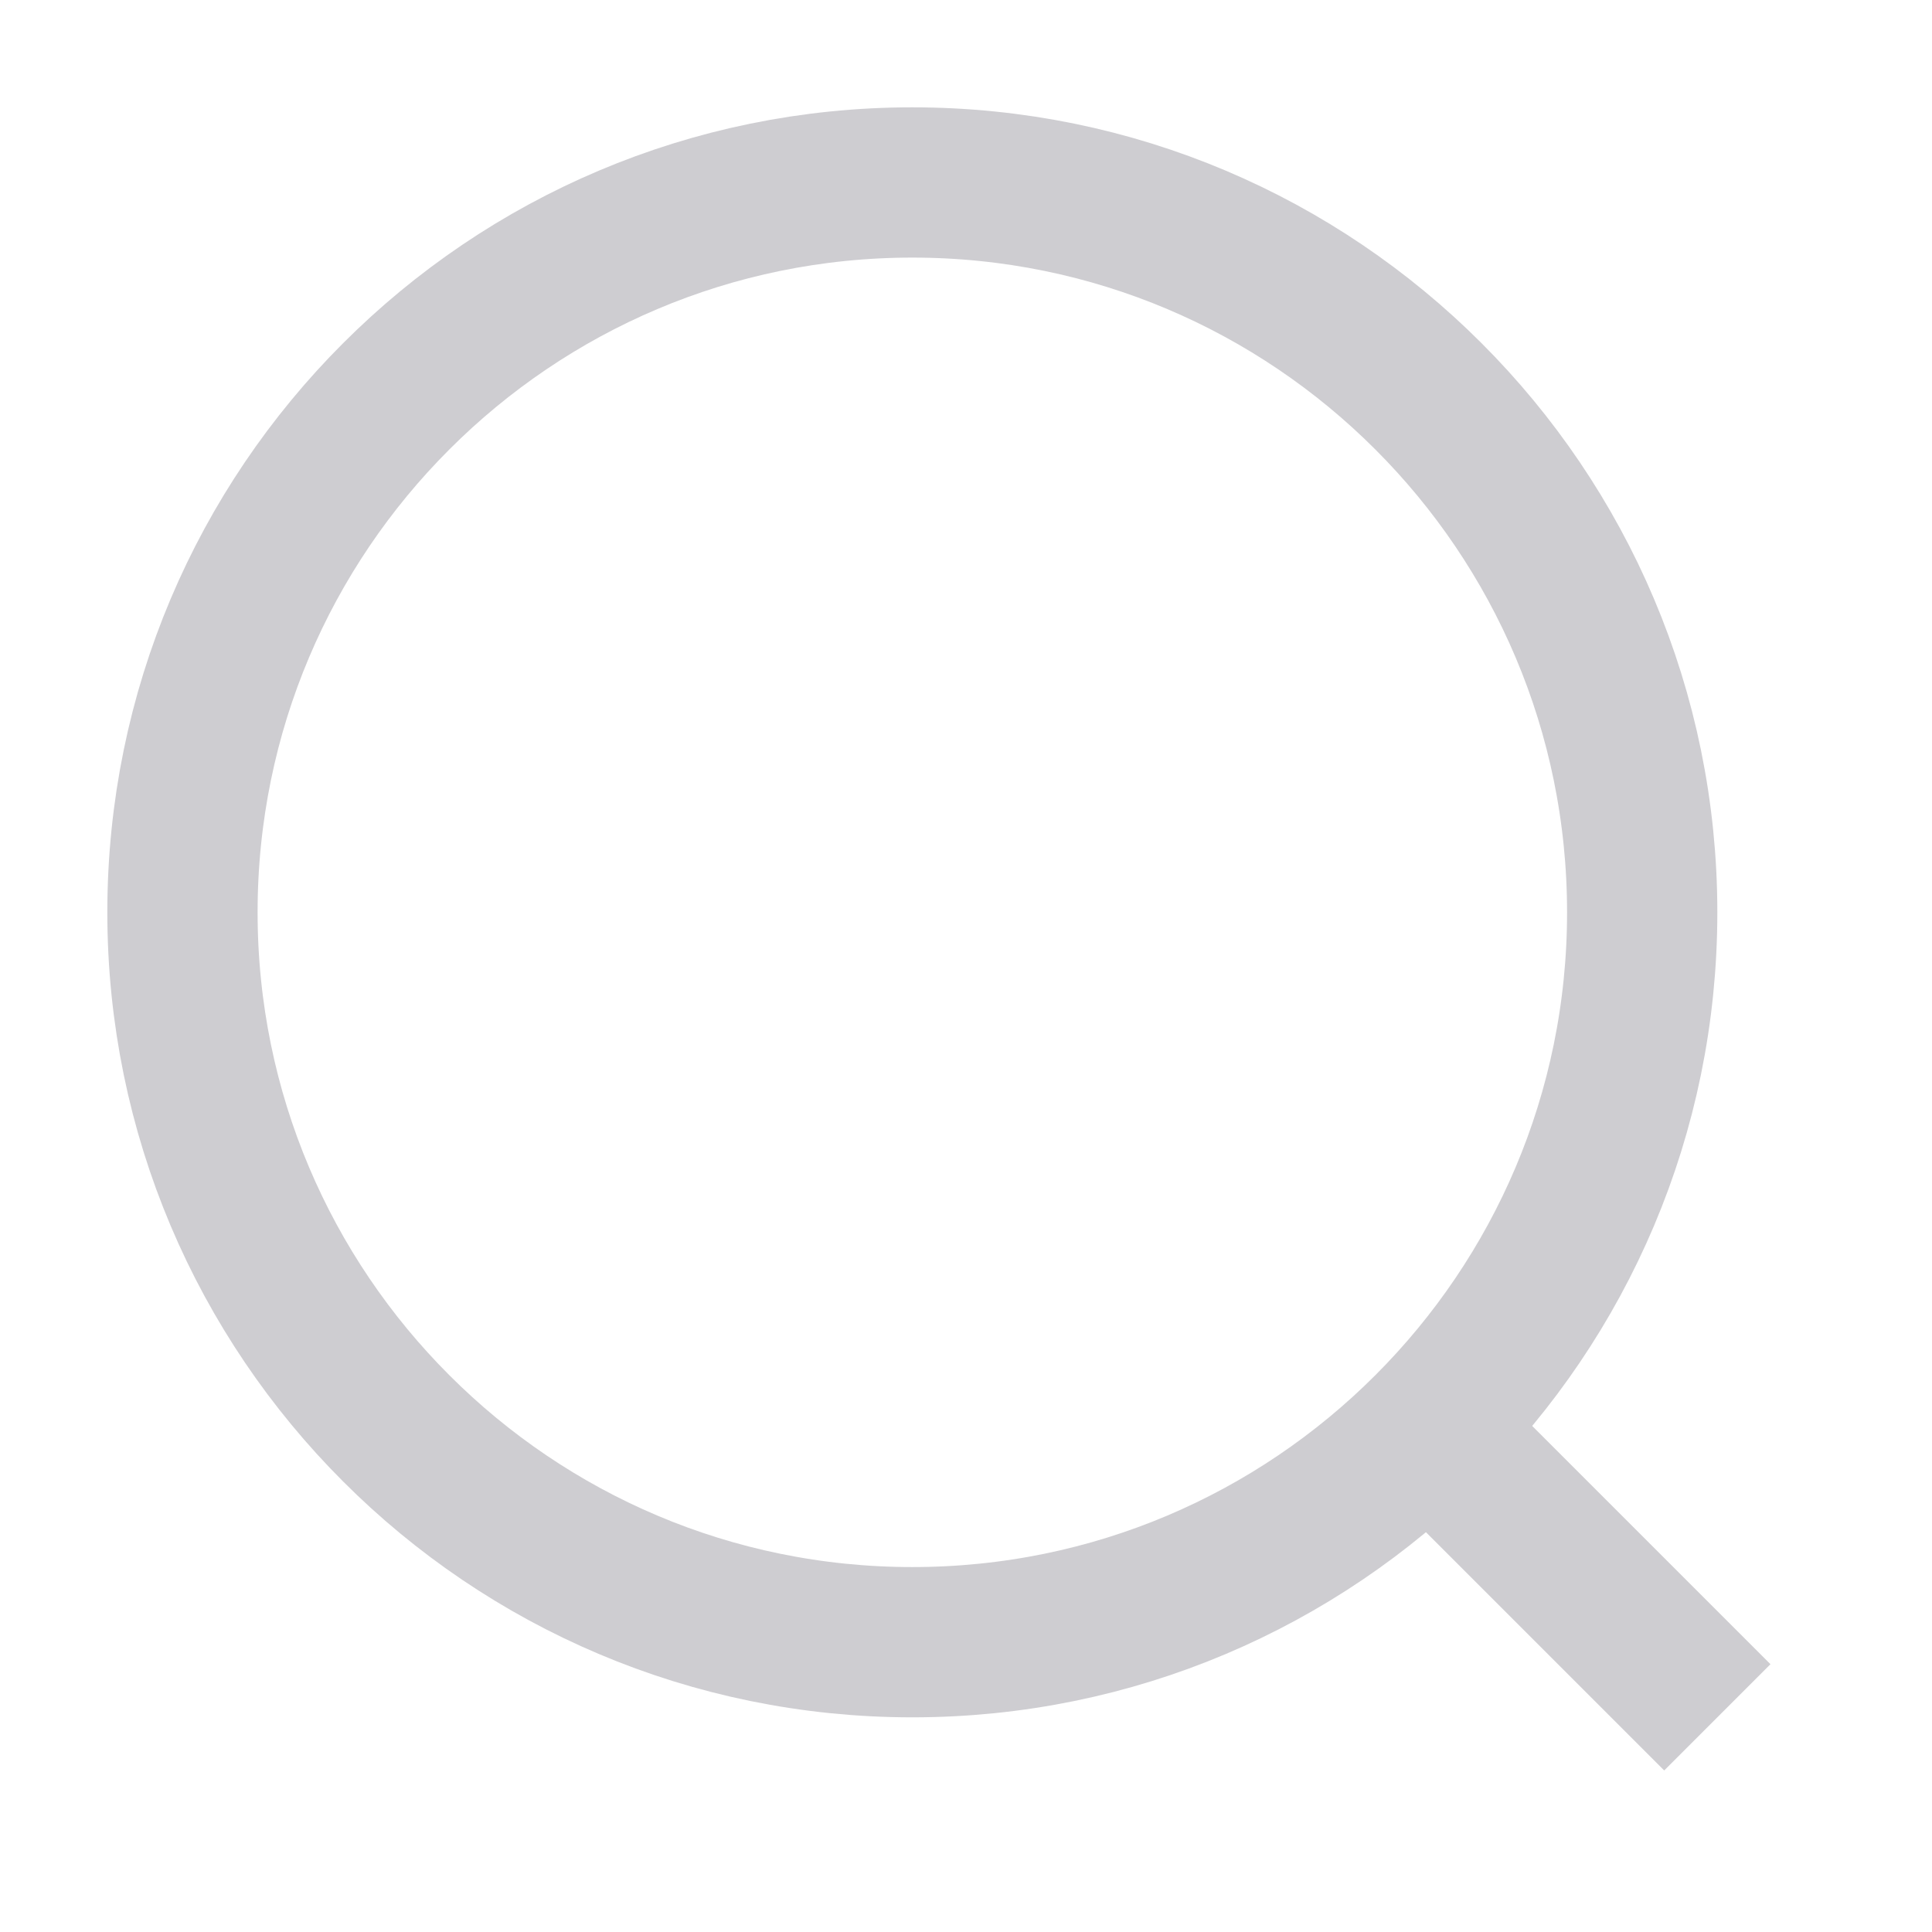
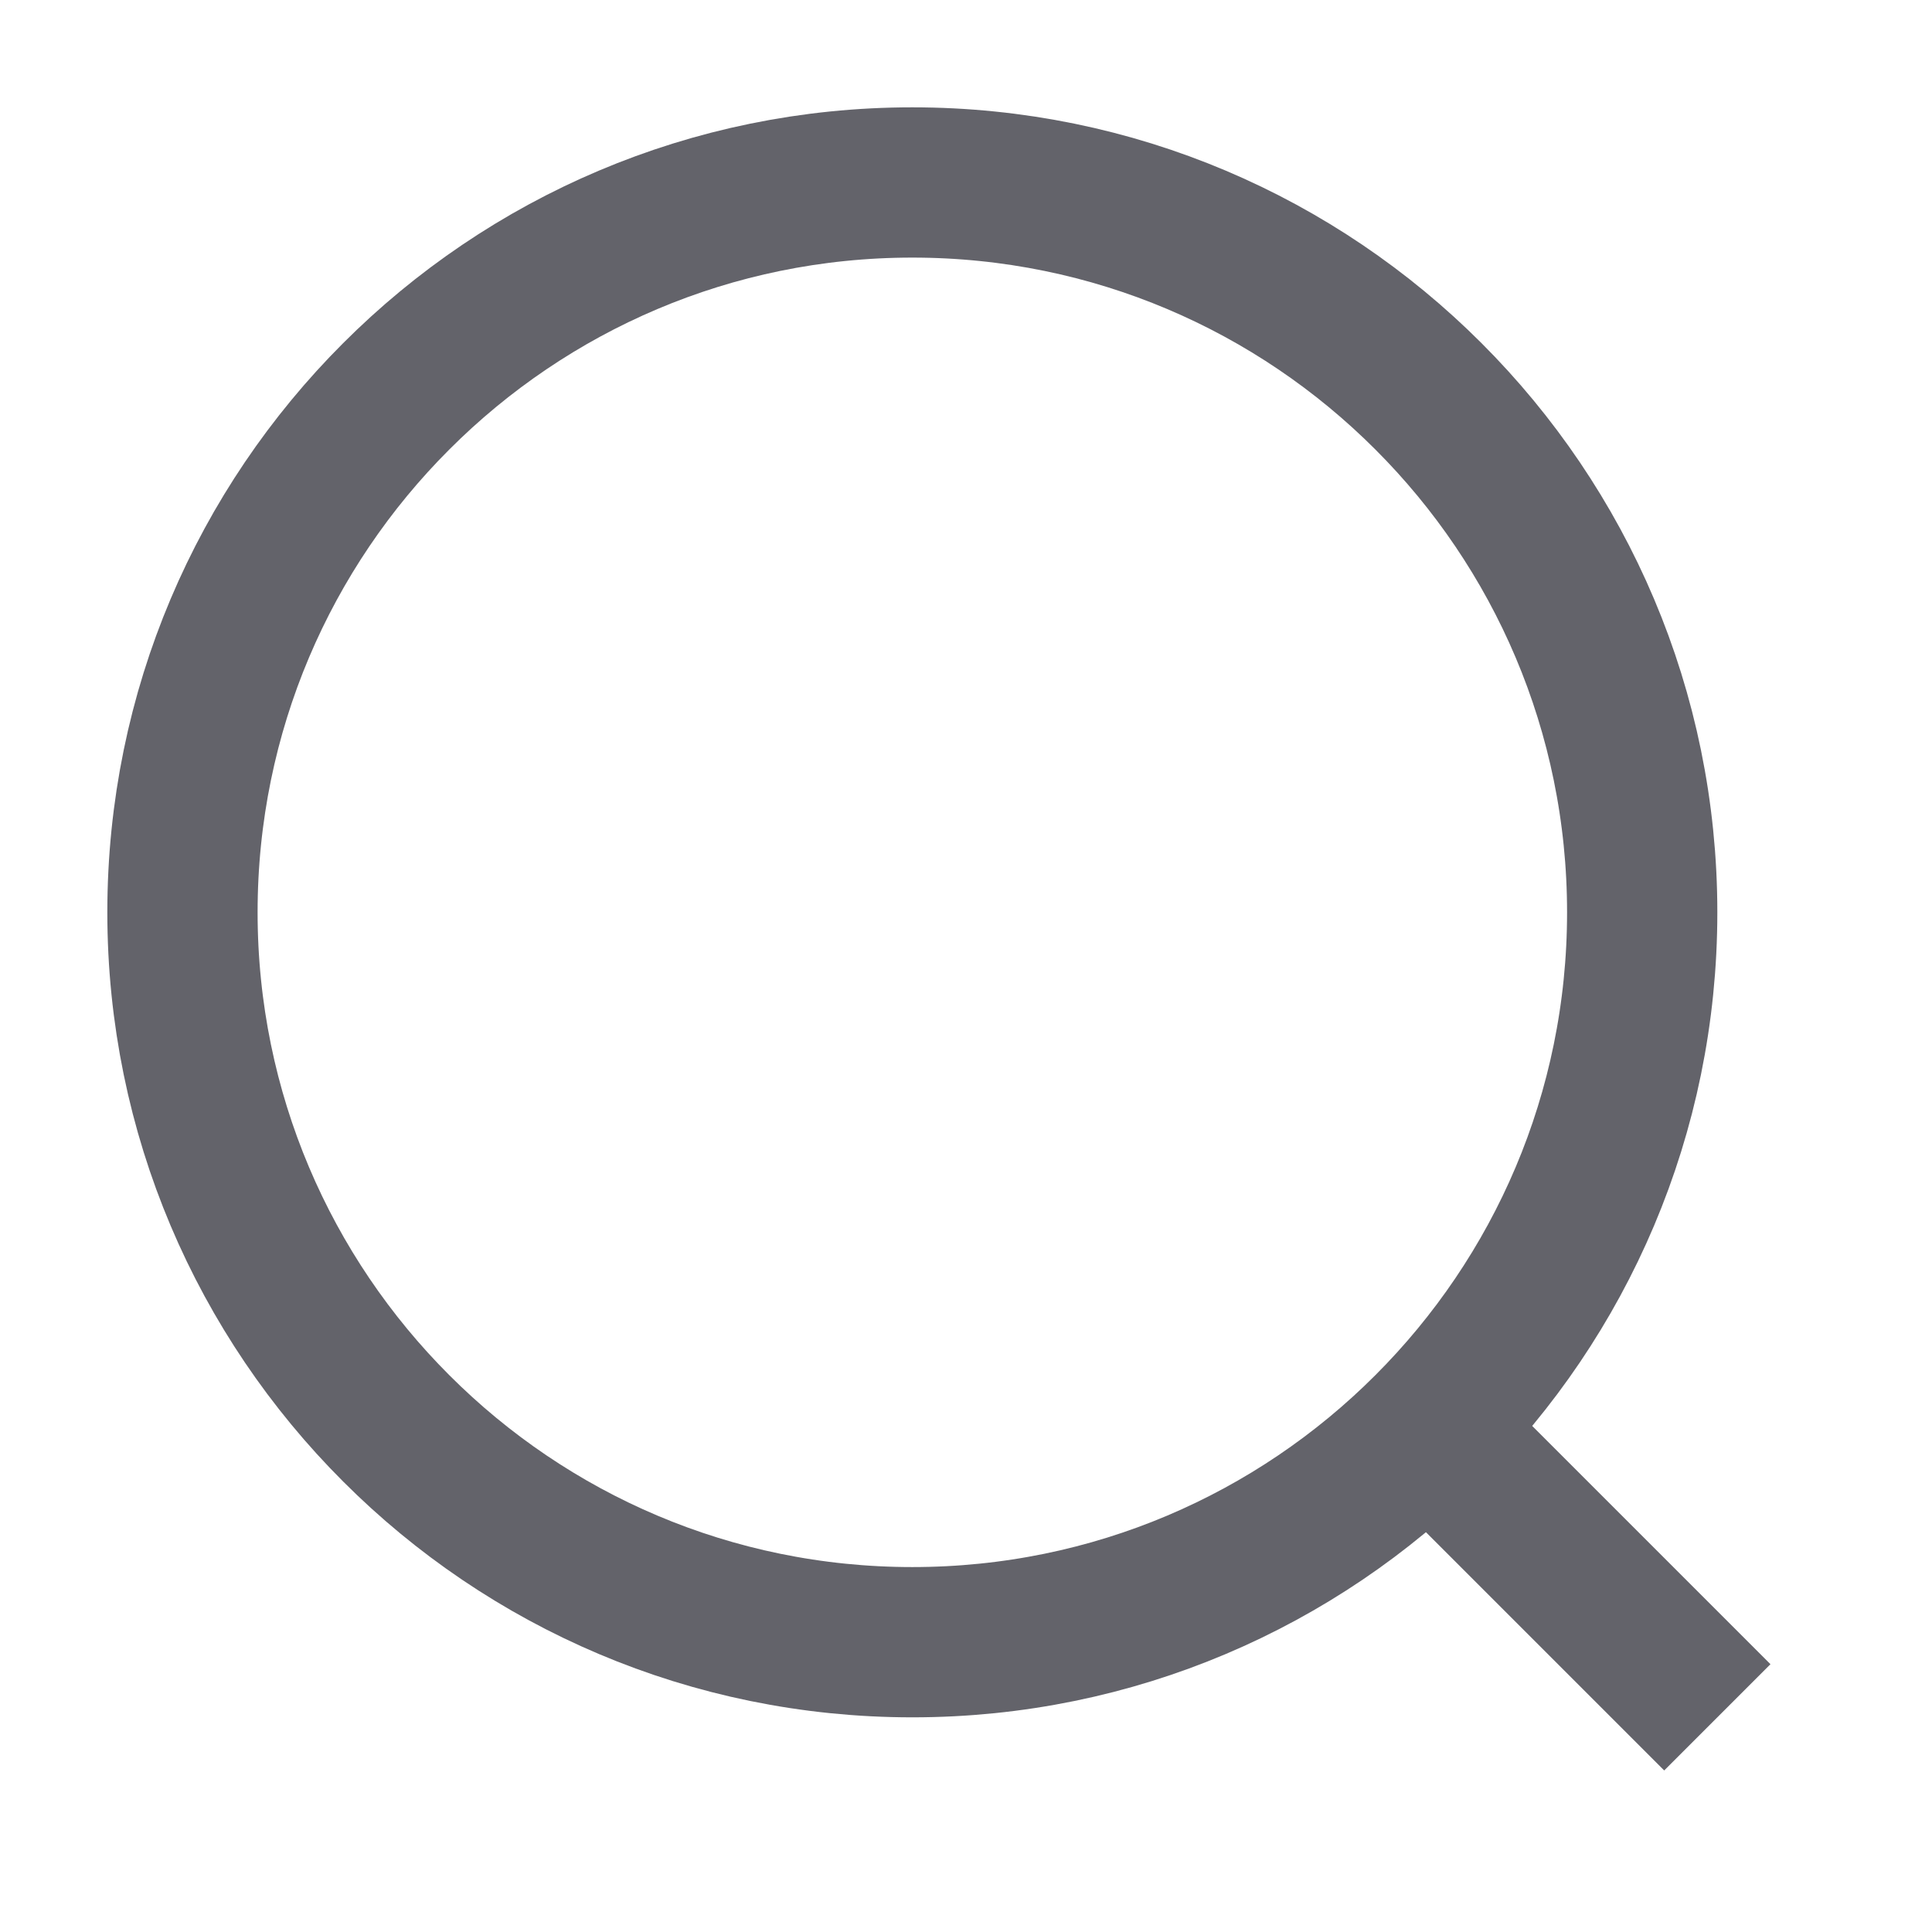
<svg xmlns="http://www.w3.org/2000/svg" width="18px" height="18px" viewBox="0 0 18 18" version="1.1">
  <g id="icon_21" stroke="none" stroke-width="1" fill="none" fill-rule="evenodd">
-     <g id="编组" stroke="#CECDD1" stroke-width="1.4">
-       <g id="01-图标/浅色版/基础样式#通用/布局">
+     <g id="编组" stroke="#63636A" stroke-width="1.4">
+       <g id="01-图标/浅色版/基础样式#通用/搜索">
        <path d="M8.5,1.7 C10.378,1.7 12.078,2.461 13.308,3.692 C14.539,4.922 15.3,6.622 15.3,8.5 C15.3,10.378 14.539,12.078 13.308,13.308 C12.078,14.539 10.378,15.3 8.5,15.3 C6.622,15.3 4.922,14.539 3.692,13.308 C2.461,12.078 1.7,10.378 1.7,8.5 C1.7,6.622 2.461,4.922 3.692,3.692 C4.922,2.461 6.622,1.7 8.5,1.7 Z" id="路径" />
        <line x1="13.399" y1="13.399" x2="16" y2="16" id="路径" />
      </g>
    </g>
  </g>
</svg>
